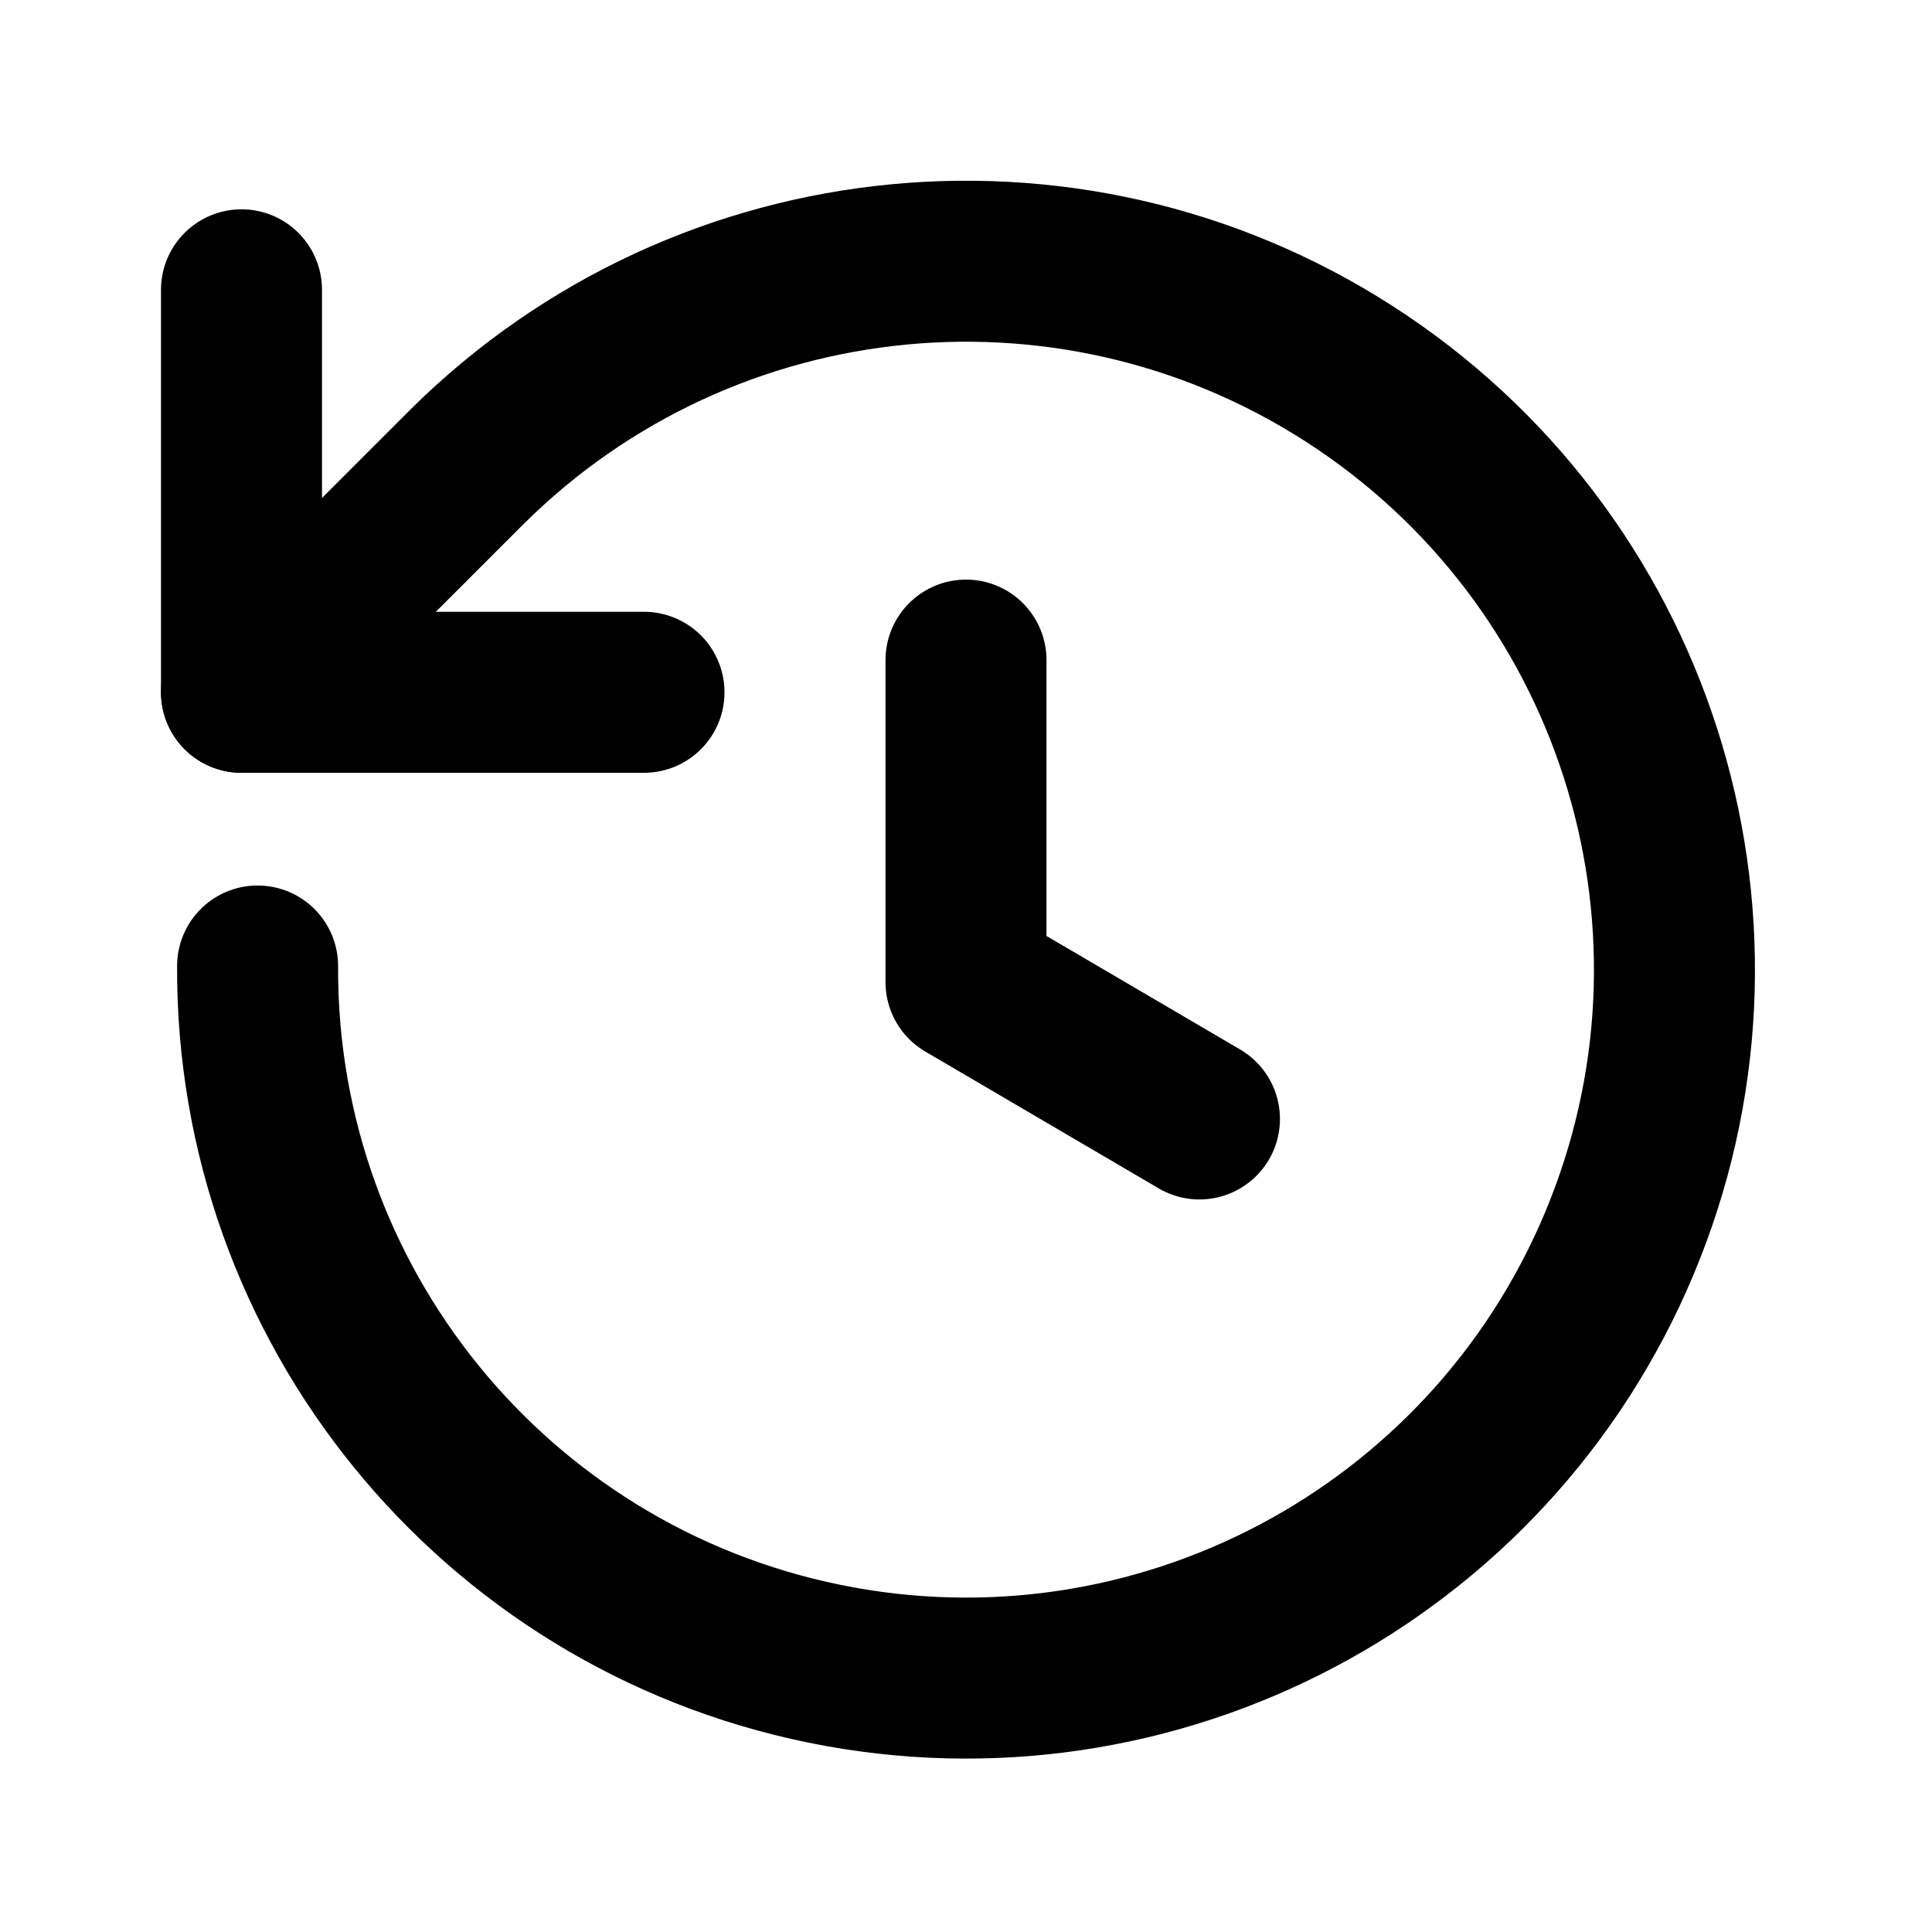
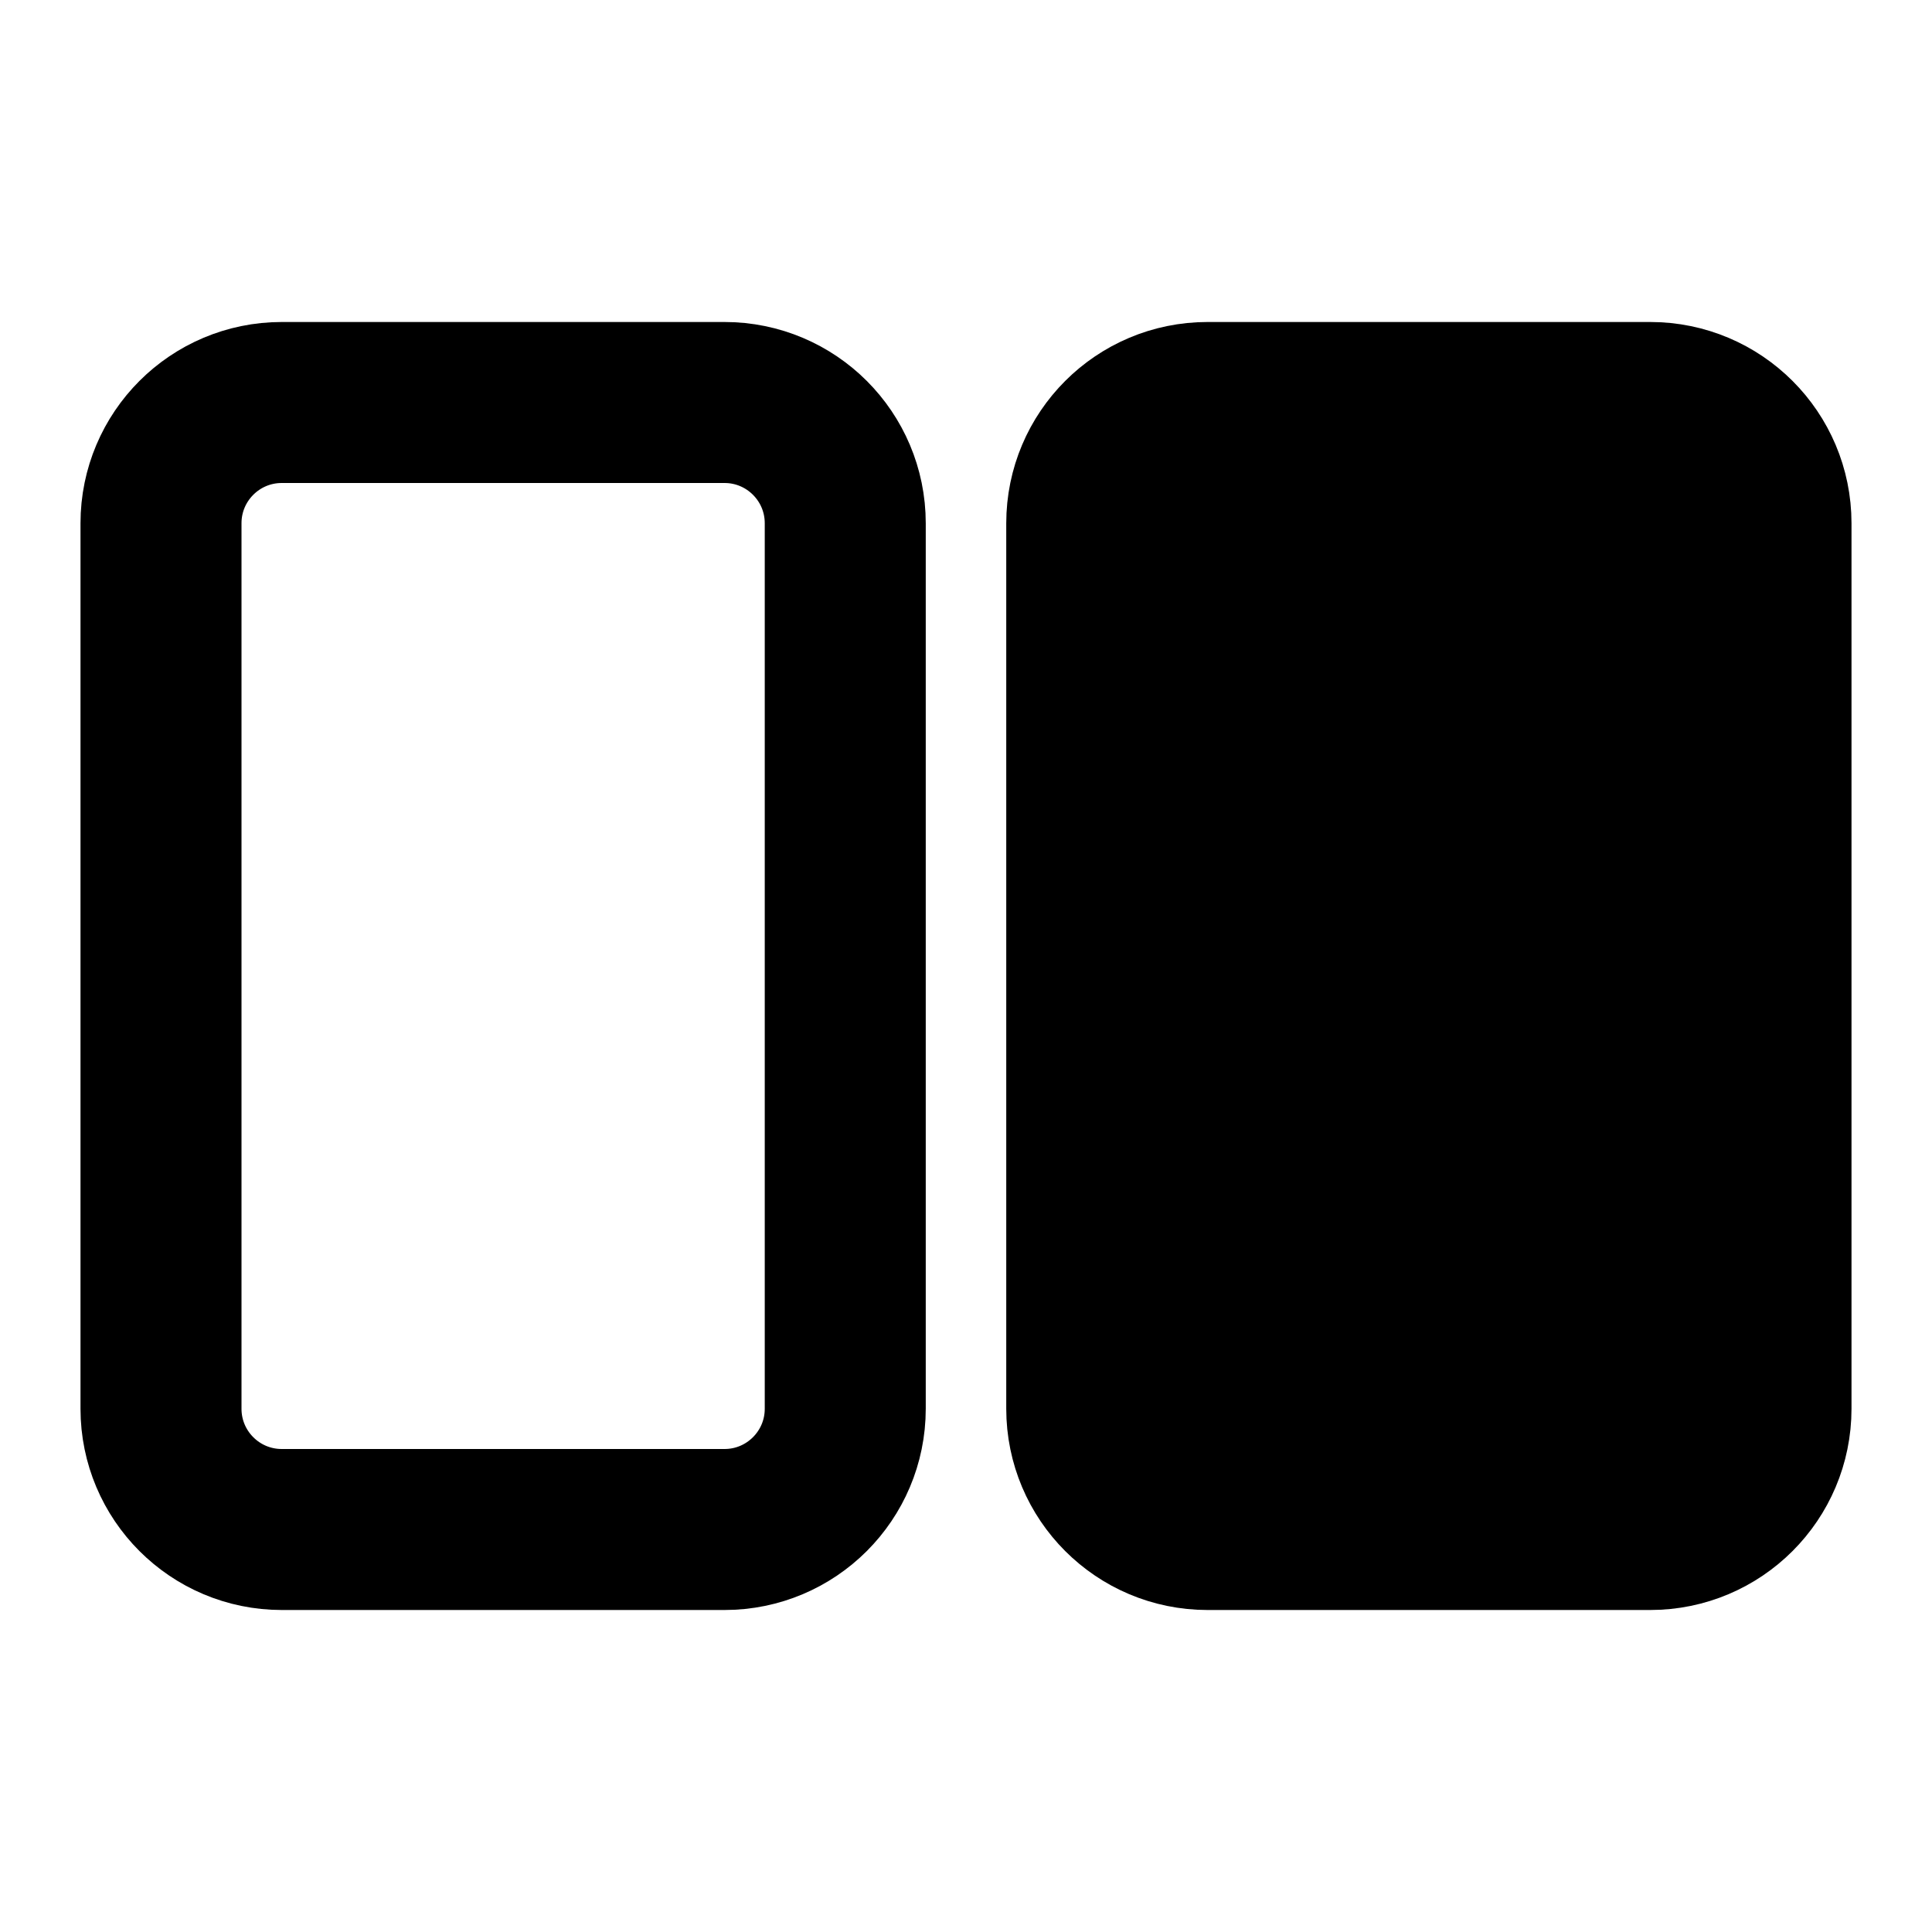
<svg xmlns="http://www.w3.org/2000/svg" viewBox="0 0 24 24" fill="none" stroke="currentColor" stroke-width="2" stroke-linecap="round" stroke-linejoin="round">
-   <path d="M3.2 12a8.8 8.8 0 1 0 2.6-6.2L3 8.6" />
-   <path d="M3 3.6v5h5" />
-   <path d="M12 8.2v4l2.9 1.7" />
+   <rect x="2" y="5" width="8.5" height="14" rx="1.5" />
+   <rect x="13.5" y="5" width="8.5" height="14" rx="1.5" fill="currentColor" />
</svg>
